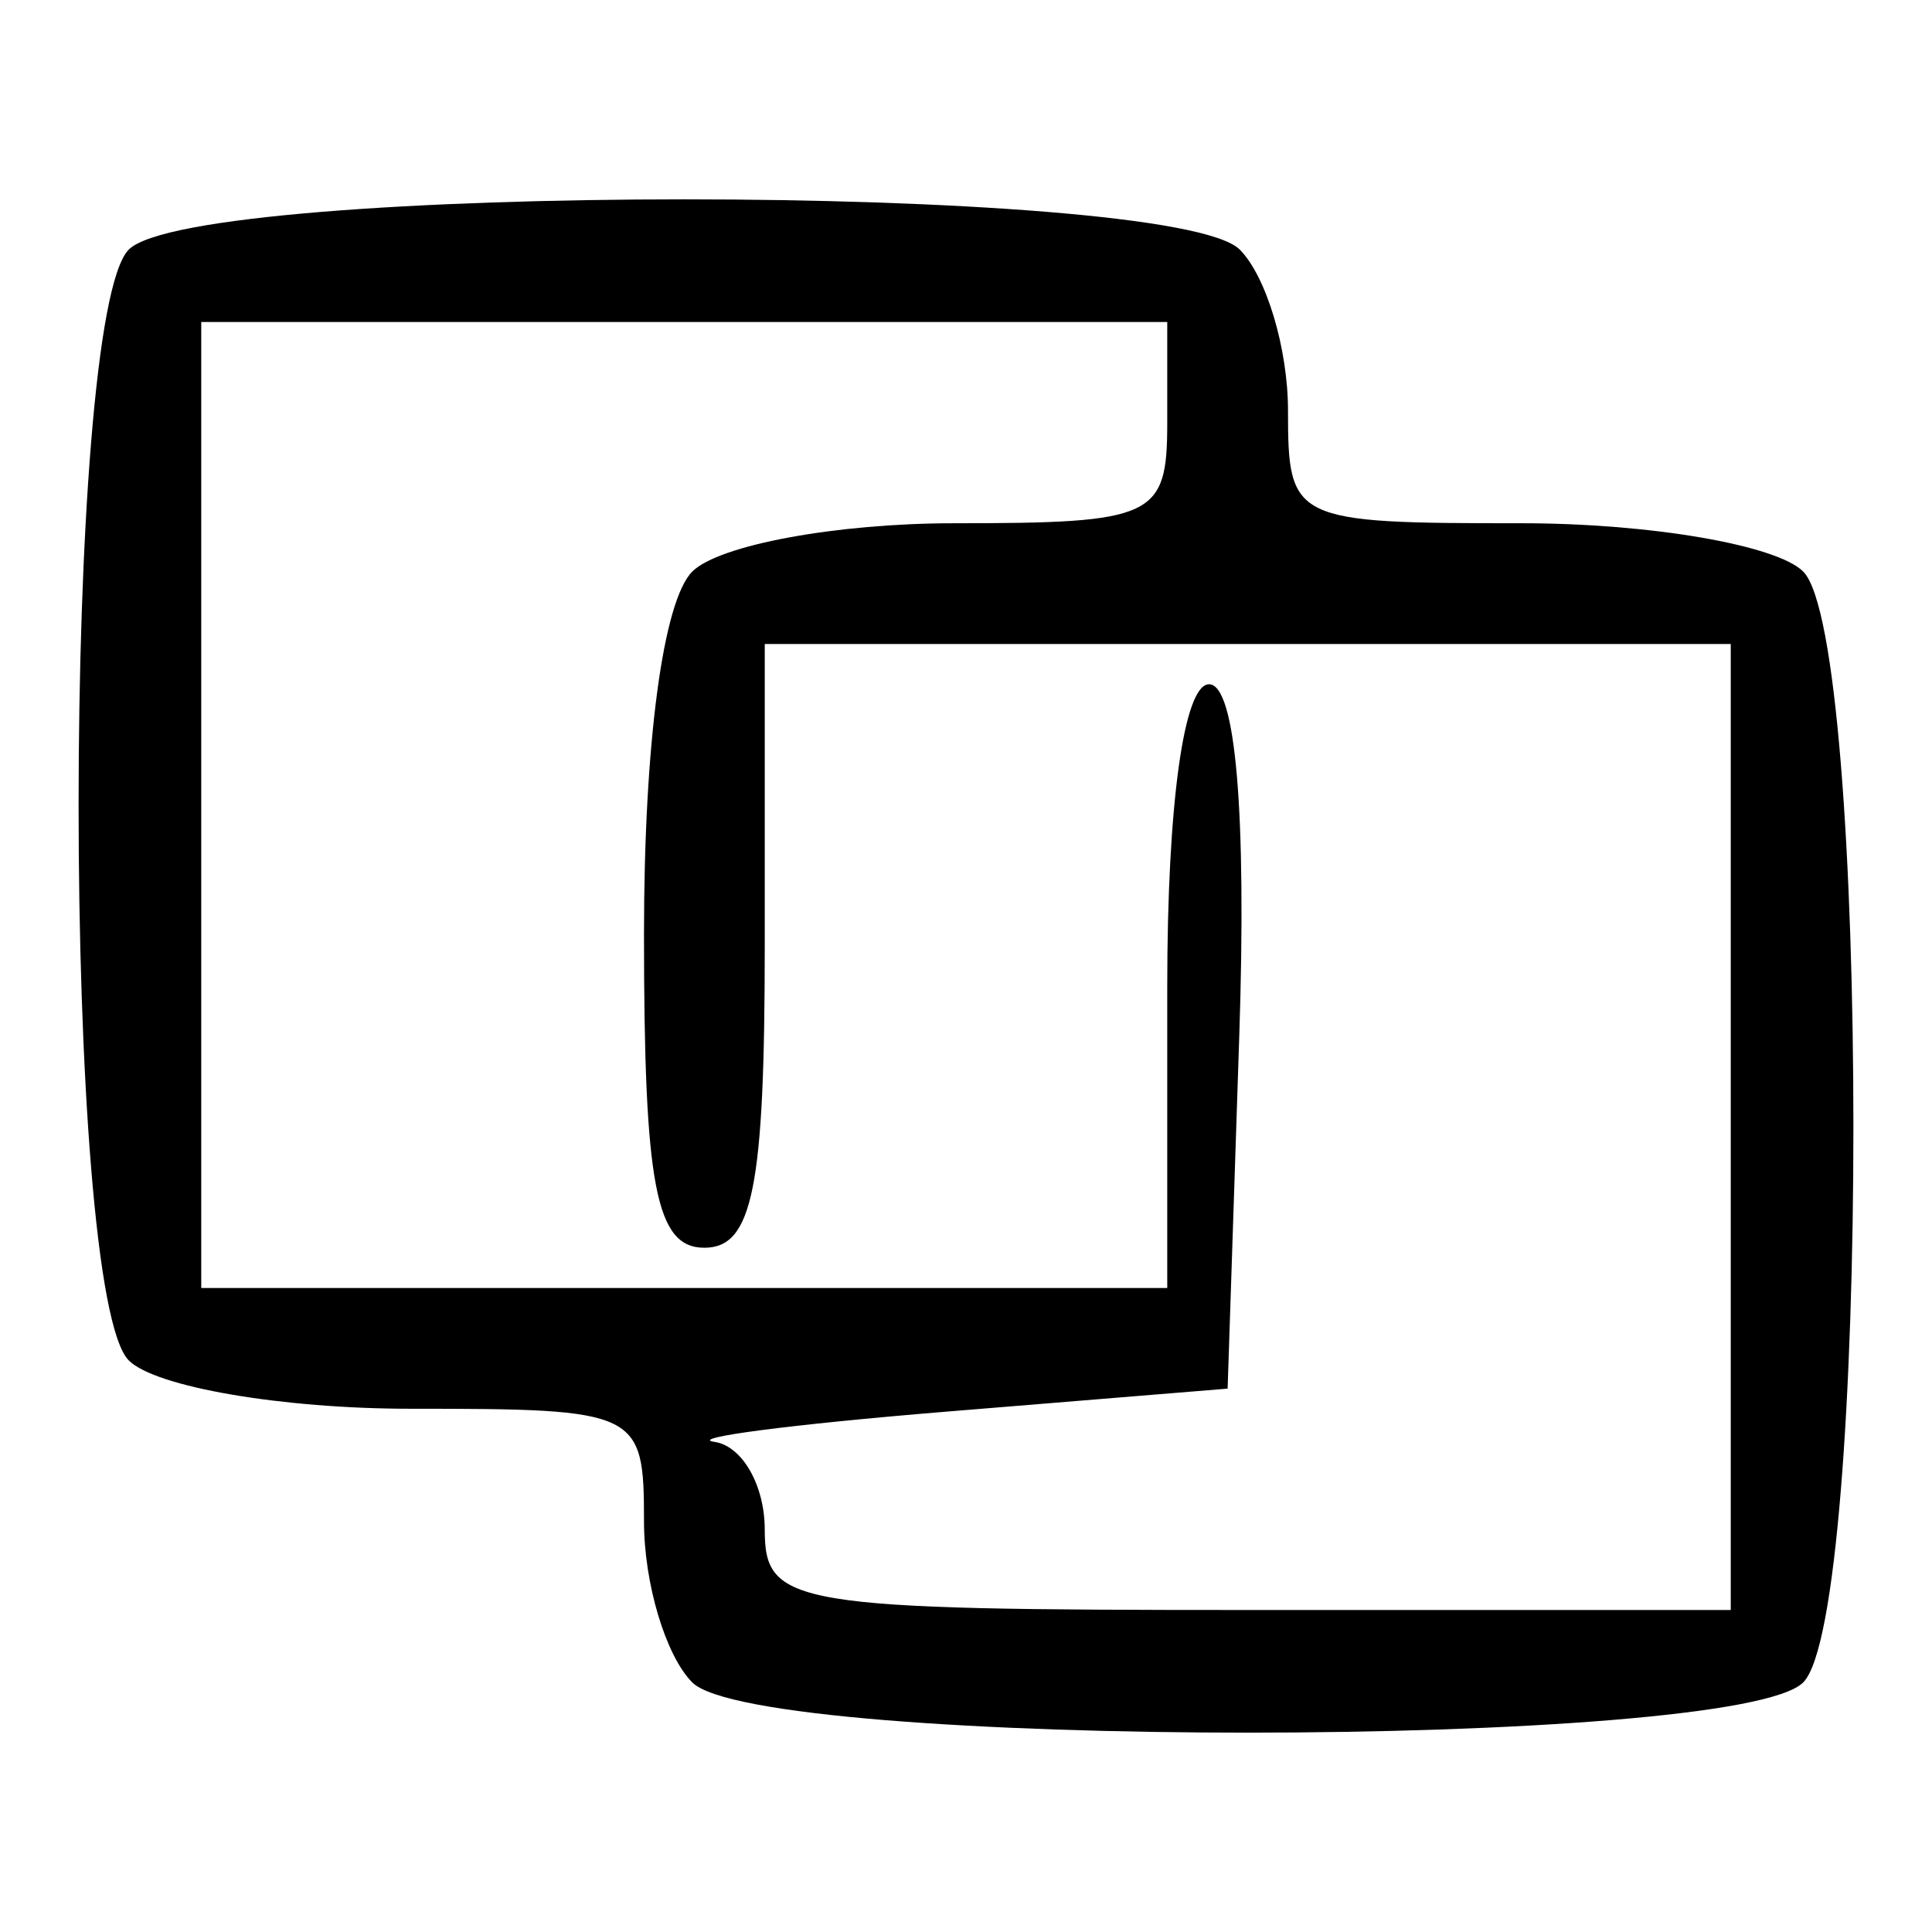
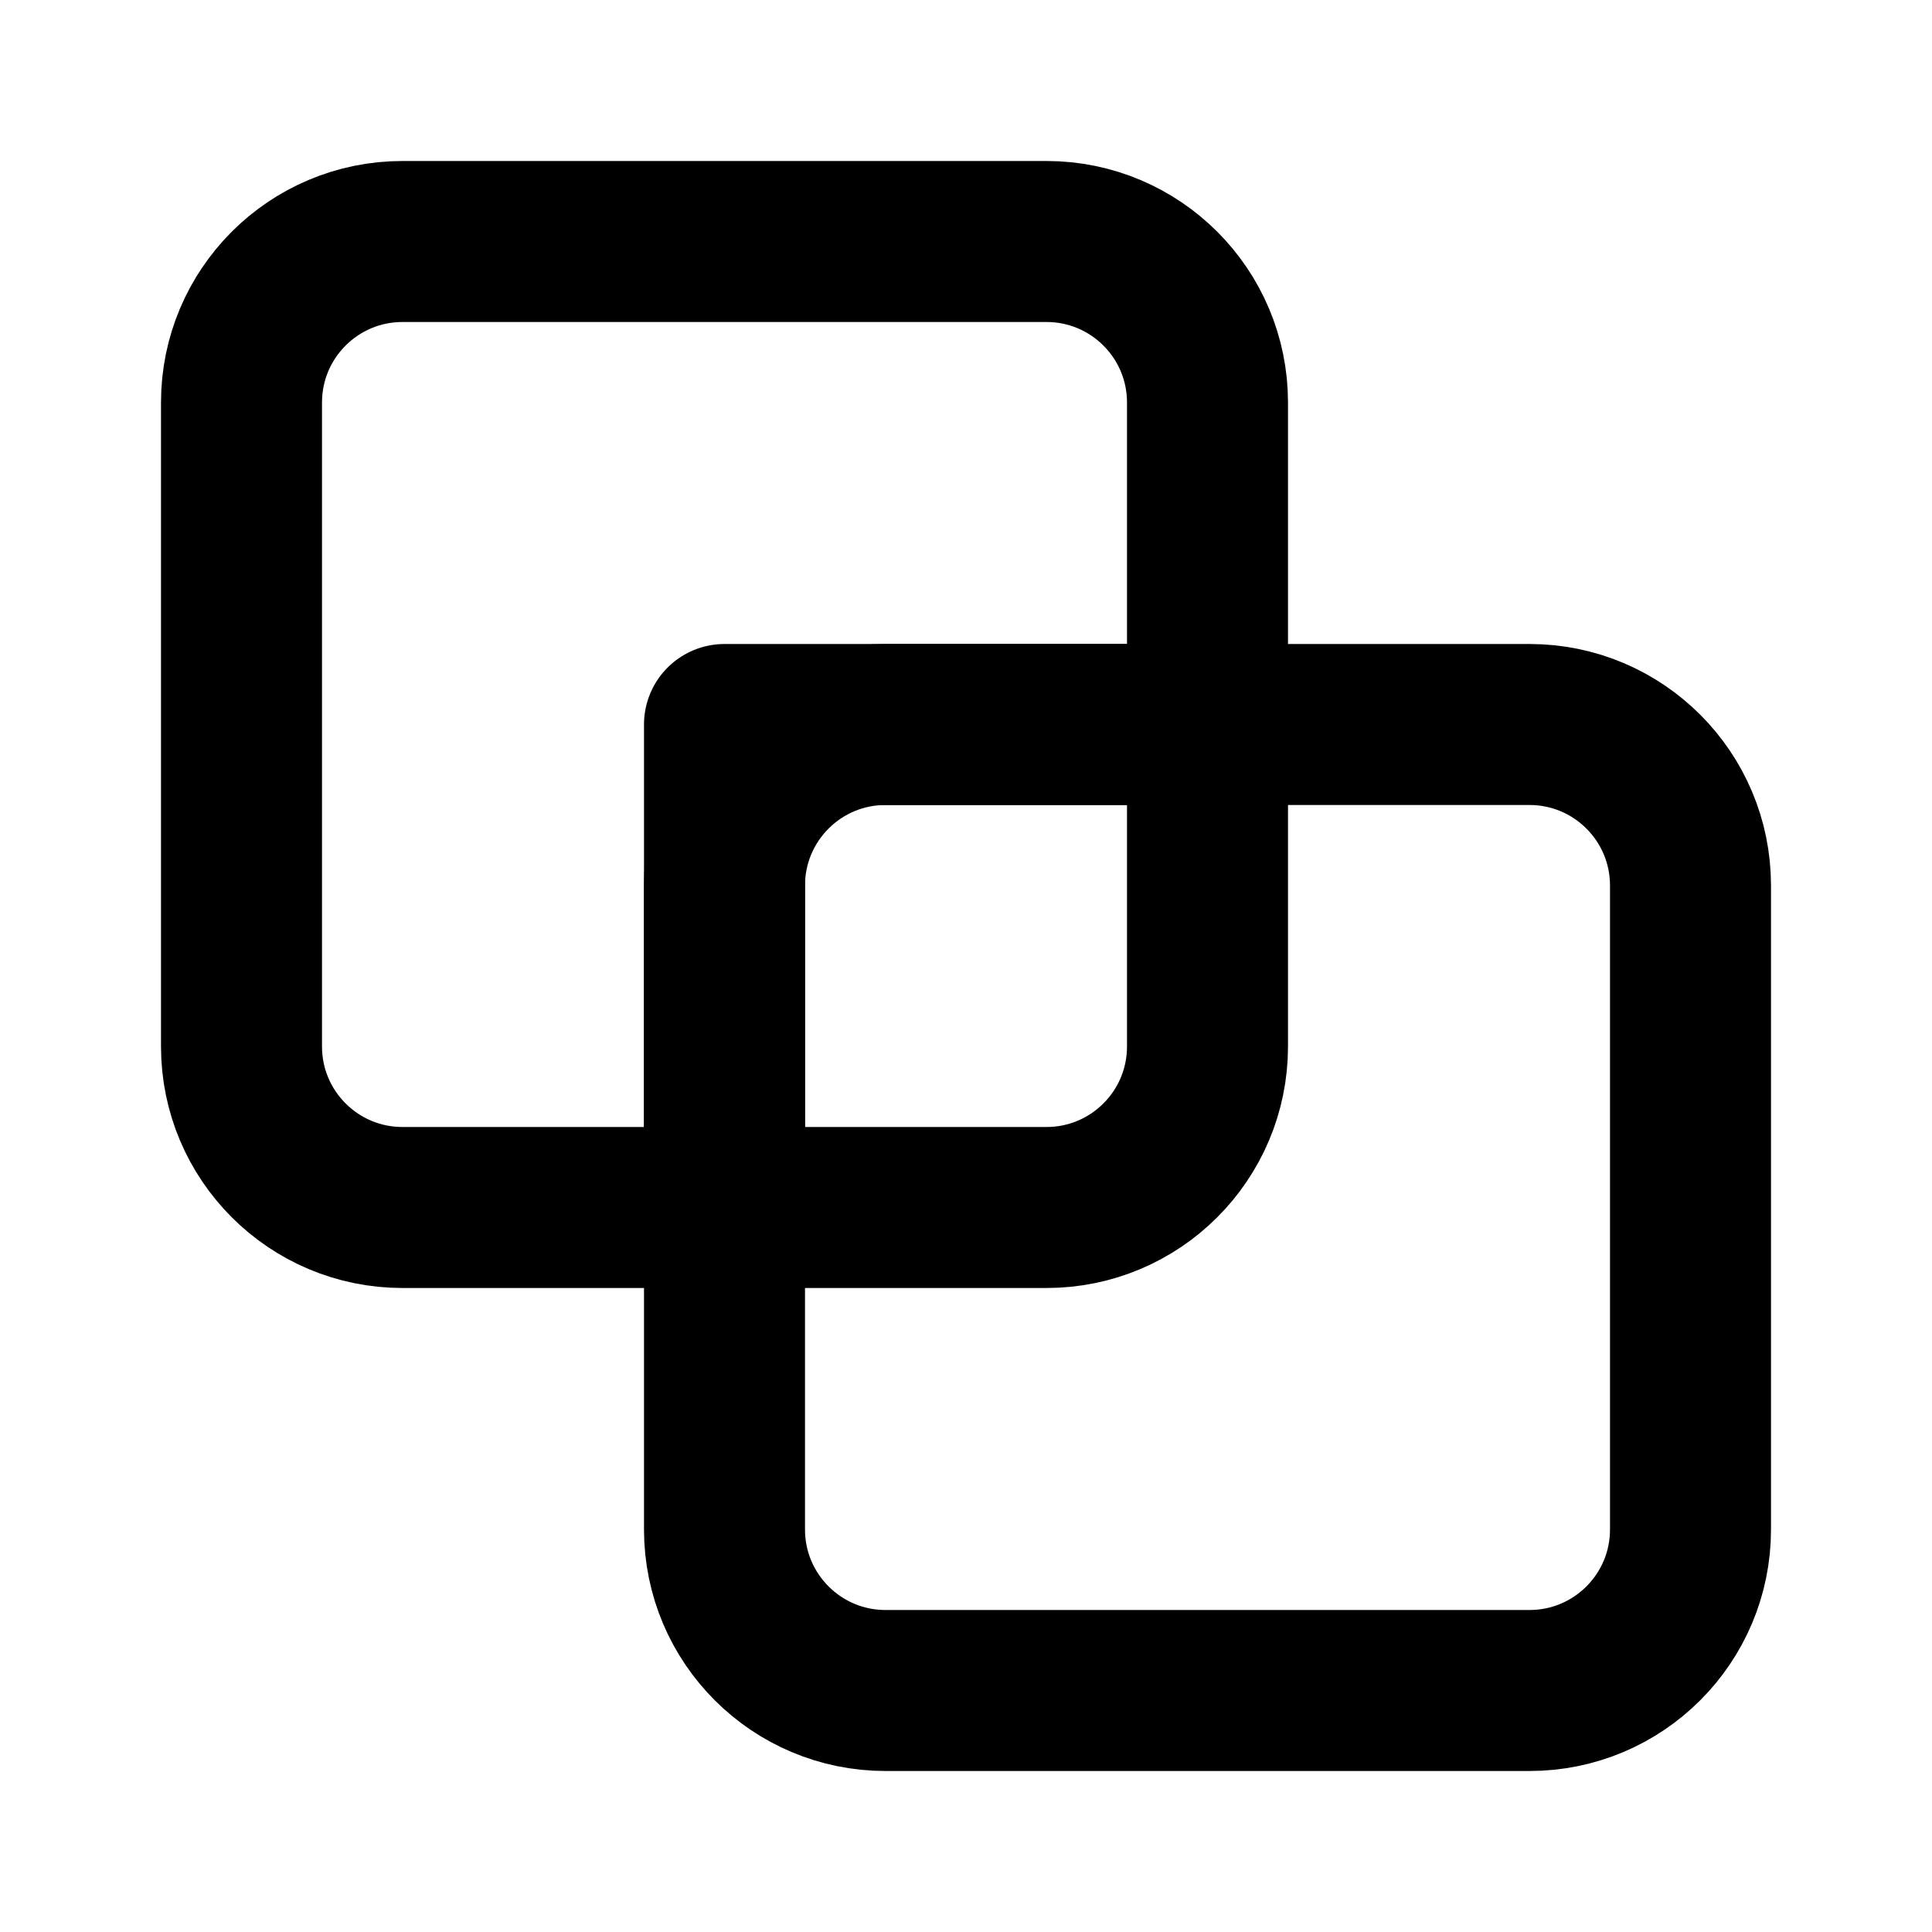
- <svg xmlns="http://www.w3.org/2000/svg" width="48" height="48" viewBox="0 0 48 48">
-   <path d="M17.200,41.800 C16.540,41.140 16.000,39.340 16.000,37.800 C16.000,35.055 15.886,35.000 10.200,35.000 C7.010,35.000 3.860,34.460 3.200,33.800 C1.537,32.137 1.537,7.863 3.200,6.200 C4.863,4.537 29.137,4.537 30.800,6.200 C31.460,6.860 32.000,8.660 32.000,10.200 C32.000,12.945 32.114,13.000 37.800,13.000 C40.990,13.000 44.140,13.540 44.800,14.200 C46.463,15.863 46.463,40.137 44.800,41.800 C43.137,43.463 18.863,43.463 17.200,41.800 Z M43.000,28.000 L43.000,16.000 L31.000,16.000 L19.000,16.000 L19.000,23.500 C19.000,29.500 18.700,31.000 17.500,31.000 C16.295,31.000 16.000,29.467 16.000,23.200 C16.000,18.467 16.472,14.928 17.200,14.200 C17.860,13.540 20.785,13.000 23.700,13.000 C28.687,13.000 29.000,12.852 29.000,10.500 L29.000,8.000 L17.000,8.000 L5.000,8.000 L5.000,20.000 L5.000,32.000 L17.000,32.000 L29.000,32.000 L29.000,24.500 C29.000,19.979 29.413,17.000 30.039,17.000 C30.700,17.000 30.973,20.179 30.789,25.750 L30.500,34.500 L23.500,35.073 C19.650,35.389 17.062,35.726 17.750,35.823 C18.438,35.921 19.000,36.900 19.000,38.000 C19.000,39.889 19.667,40.000 31.000,40.000 L43.000,40.000 L43.000,28.000 Z" fill="currentColor" fill-rule="evenodd" />
+ <svg xmlns="http://www.w3.org/2000/svg" width="24" height="24" viewBox="0 0 24 24" fill="none" stroke="currentColor" stroke-width="2" stroke-linecap="round" stroke-linejoin="round" class="lucide lucide-coreg">
+   <rect x="3" y="3" width="12" height="12" rx="2" />
+   <rect x="9" y="9" width="12" height="12" rx="2" />
+   <path d="M9 15v-6h6" />
</svg>
